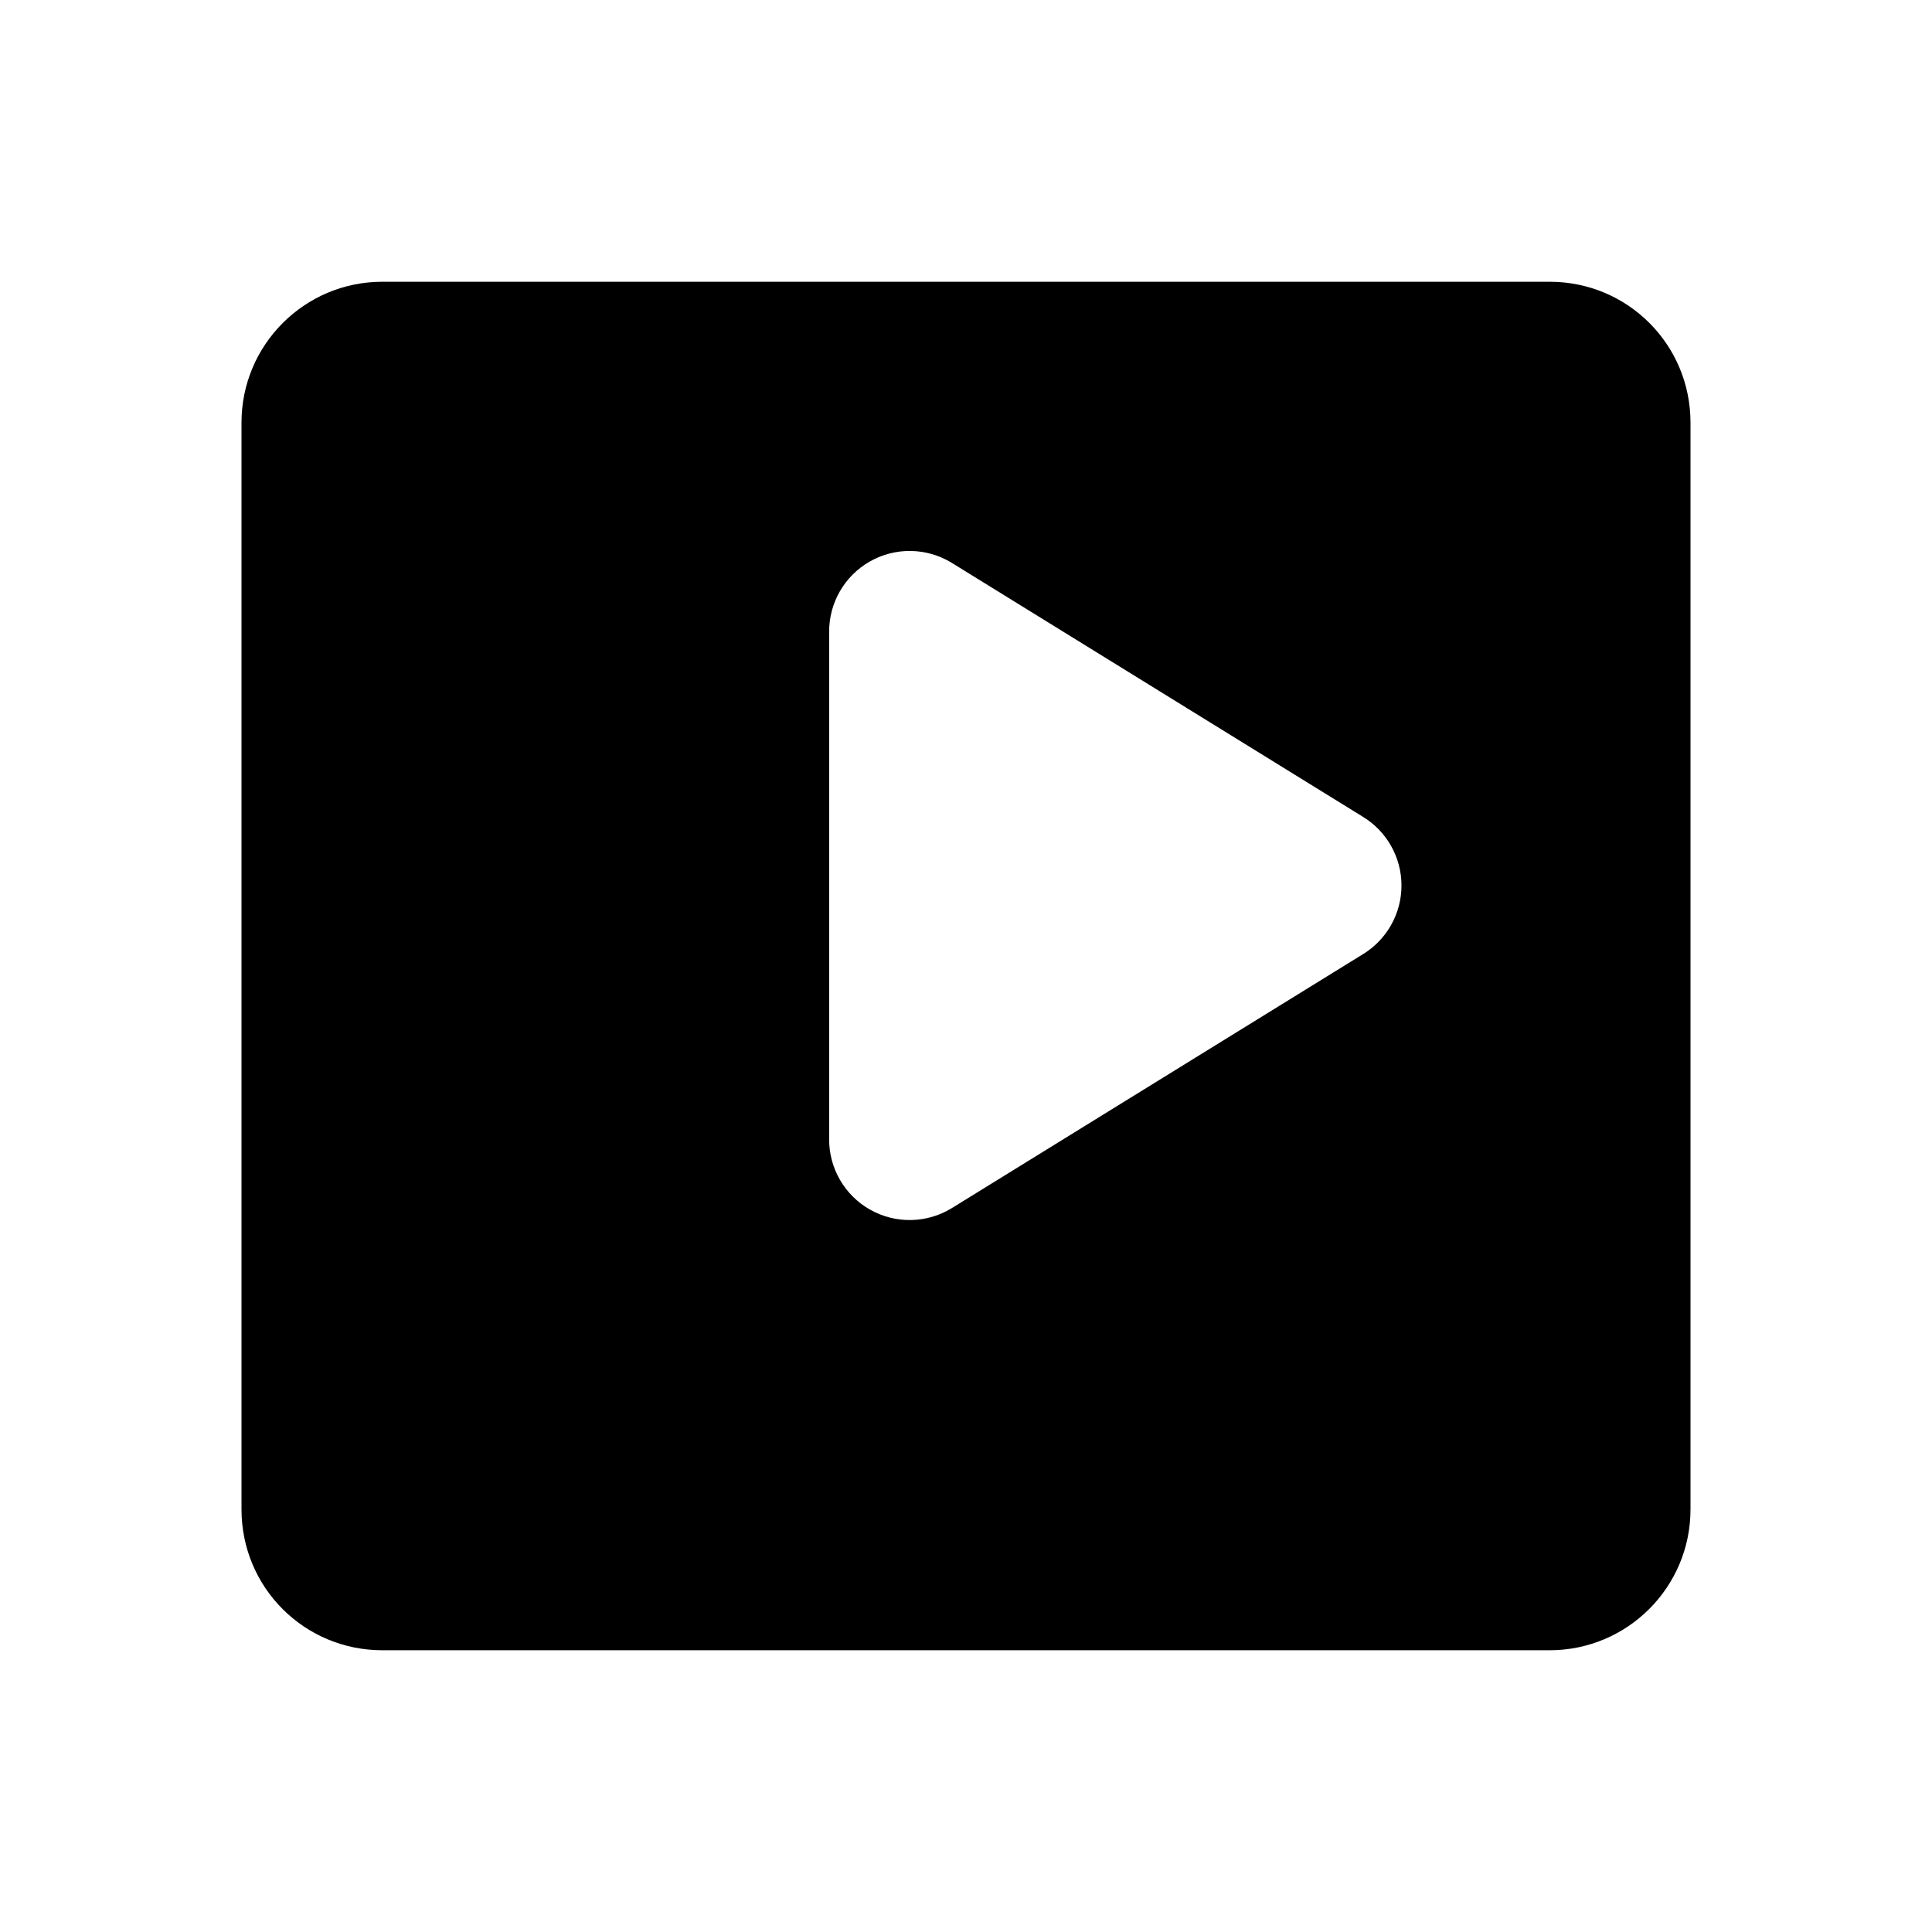
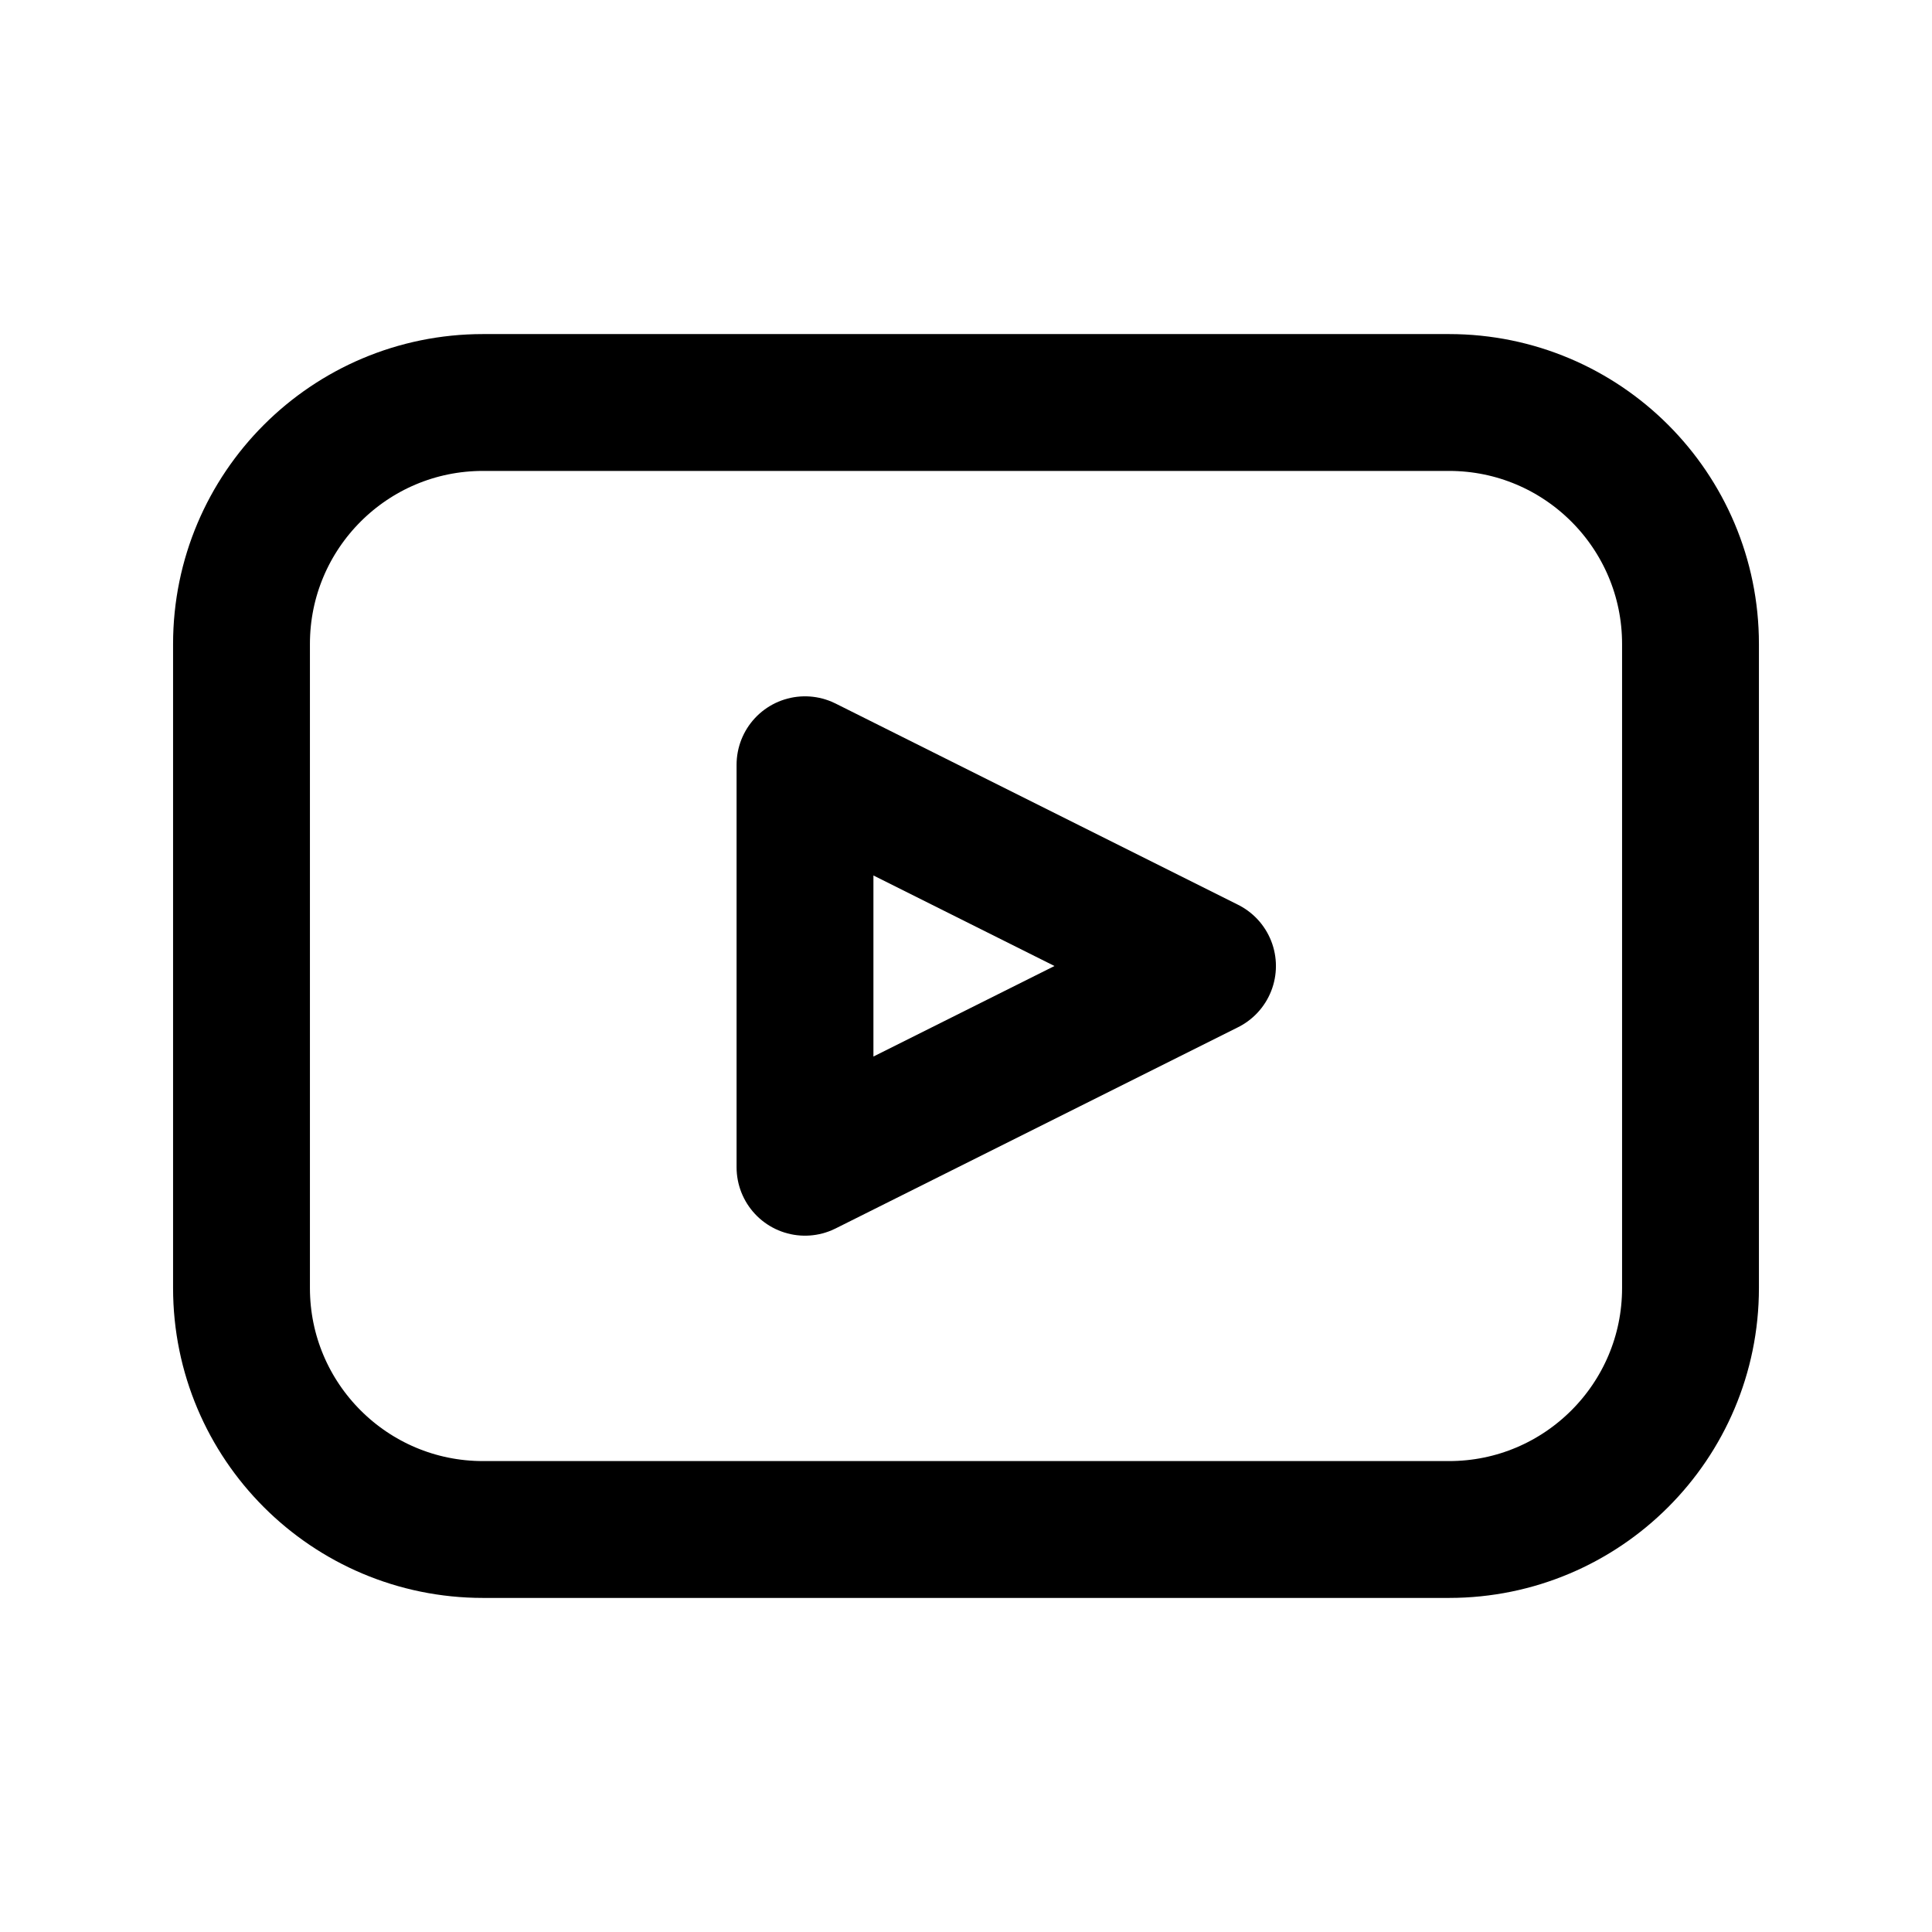
- <svg xmlns="http://www.w3.org/2000/svg" viewBox="0 0 24 24">
-   <path fill="currentColor" d="M4.75 3.5A1.75 1.75 0 0 0 3 5.25v13.5c0 .97.78 1.75 1.75 1.75h14.5A1.75 1.75 0 0 0 21 18.75V5.25c0-.97-.78-1.75-1.75-1.75H4.75zm5.55 4.35a1 1 0 0 1 1.52-.86l5.1 3.15a1 1 0 0 1 0 1.72l-5.1 3.15a1 1 0 0 1-1.52-.86V7.85z" />
+ <svg xmlns="http://www.w3.org/2000/svg" viewBox="0 0 24 24" fill="none" stroke="currentColor" stroke-width="1.7" stroke-linecap="round" stroke-linejoin="round">
+   <rect x="3" y="5" width="18" height="14" rx="3" />
+   <path d="M10 9.5l5 2.5-5 2.5v-5z" />
</svg>
